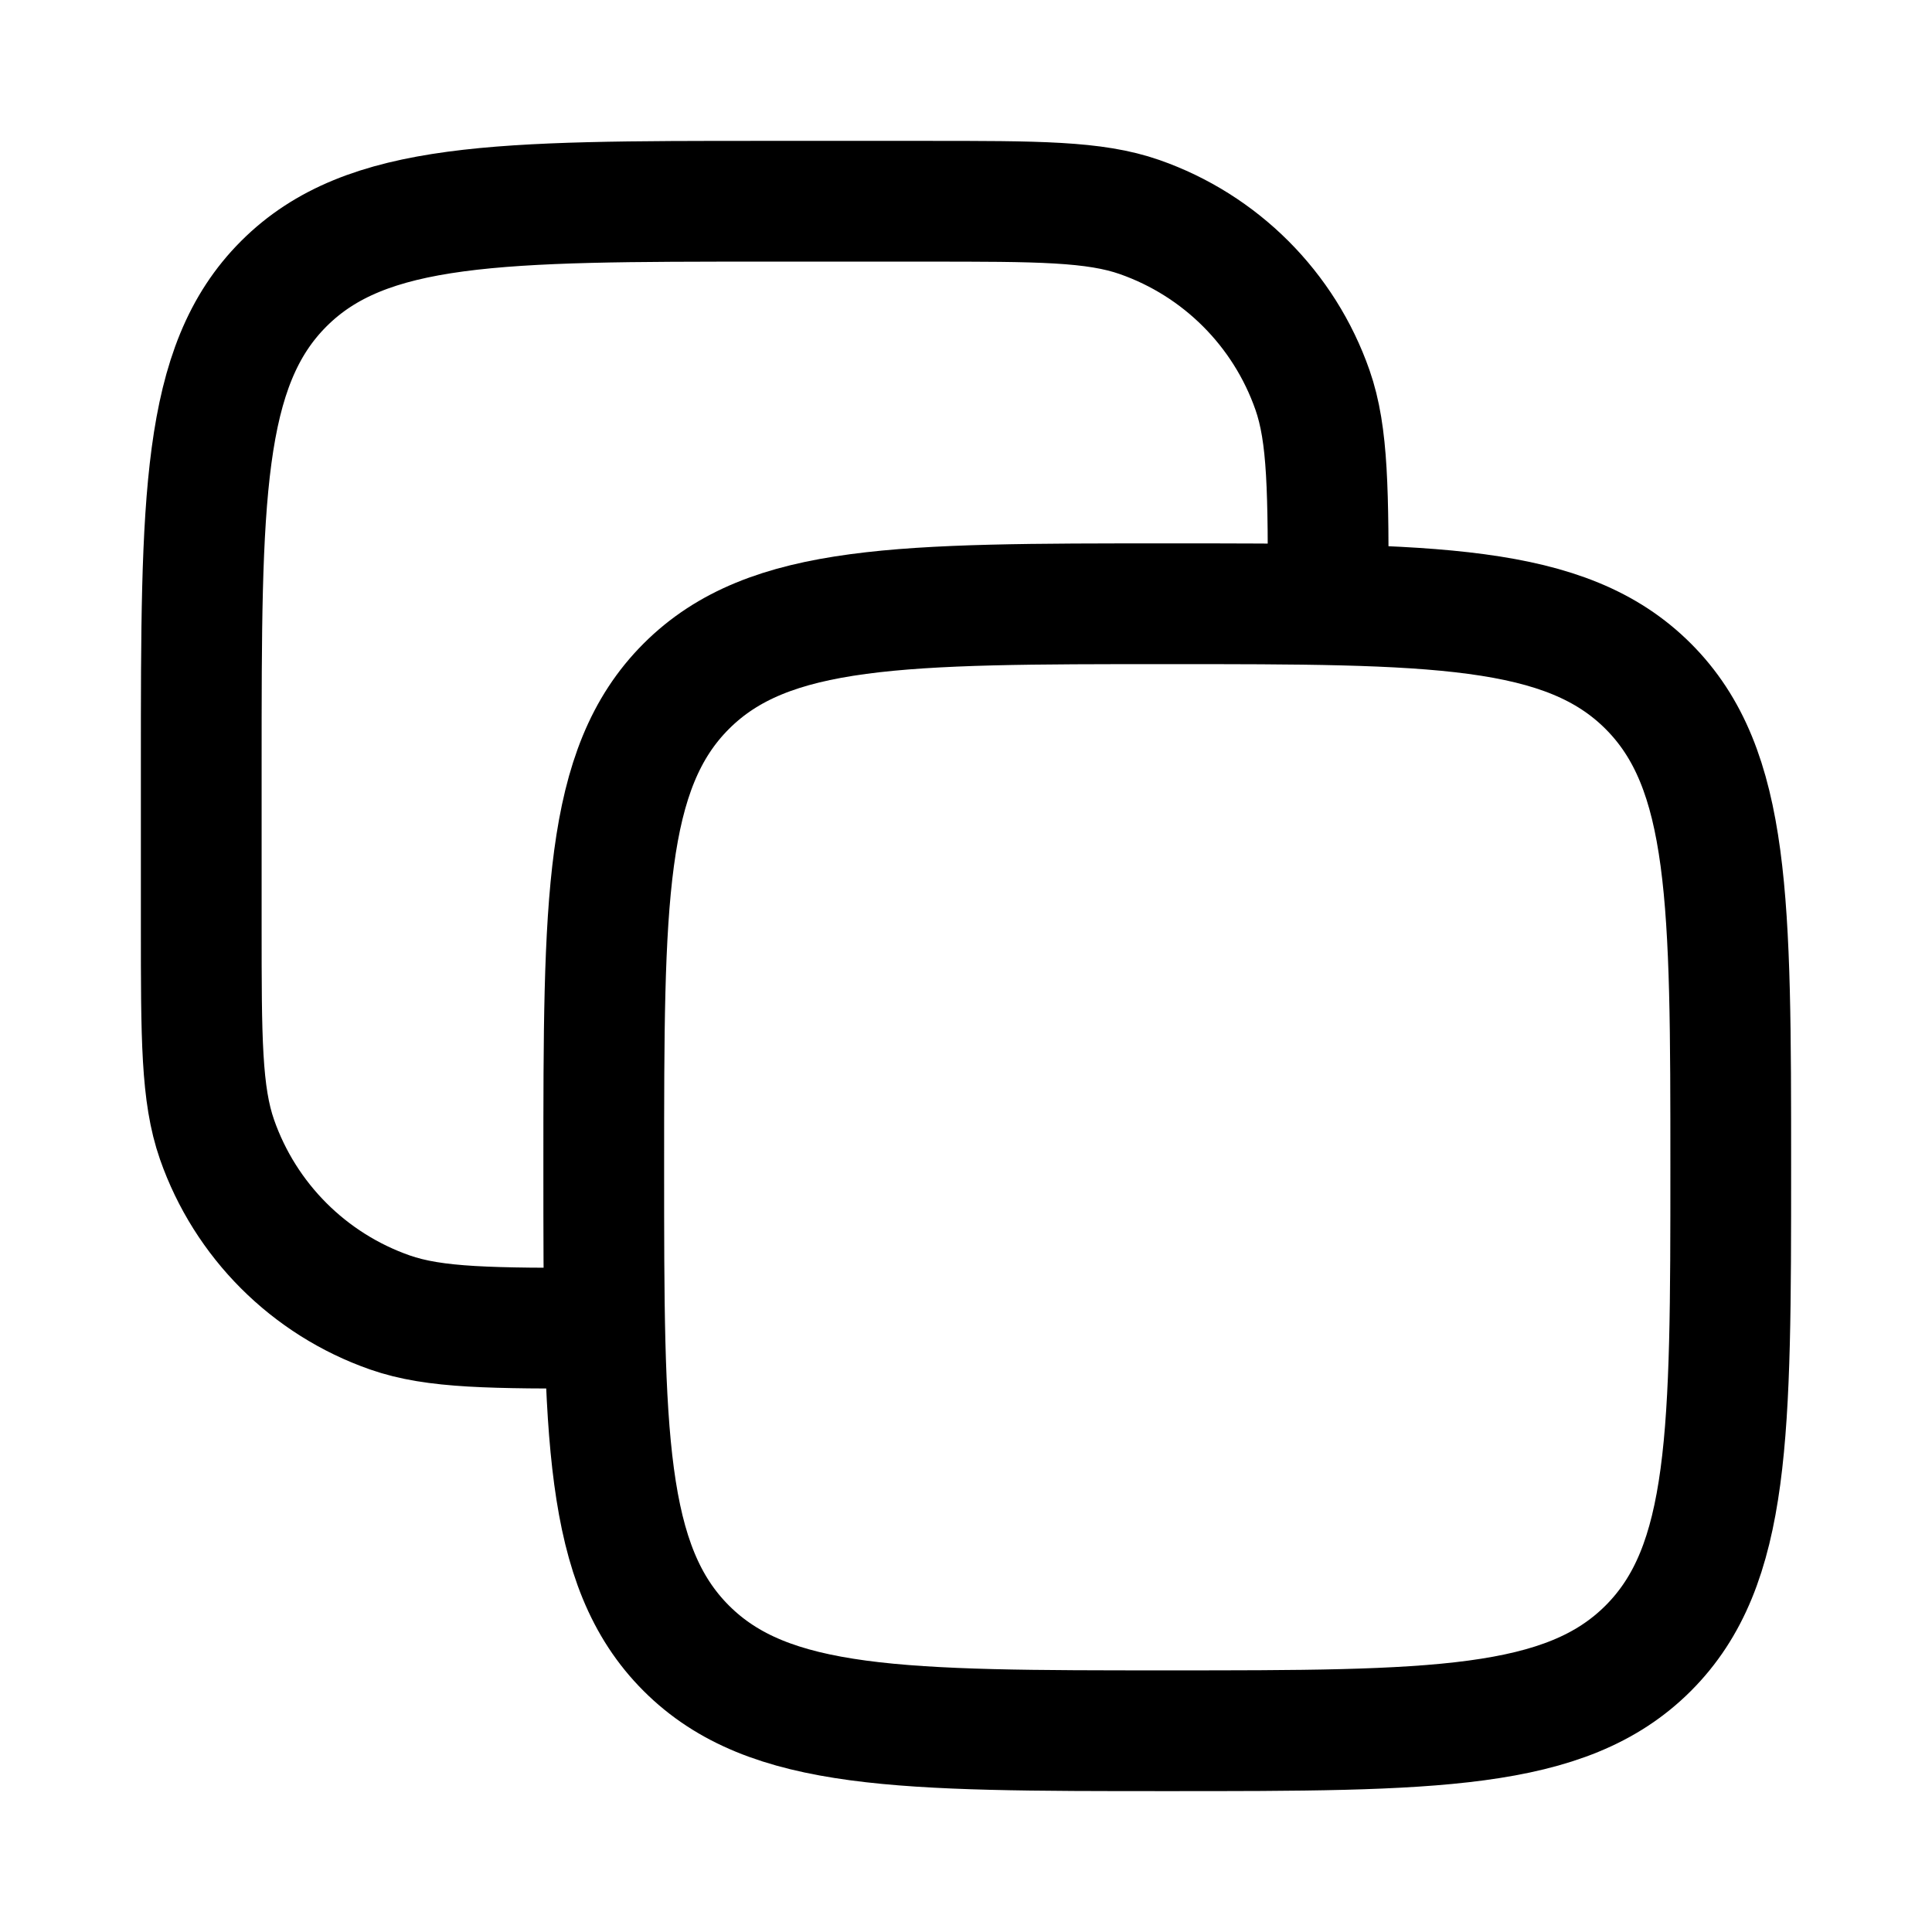
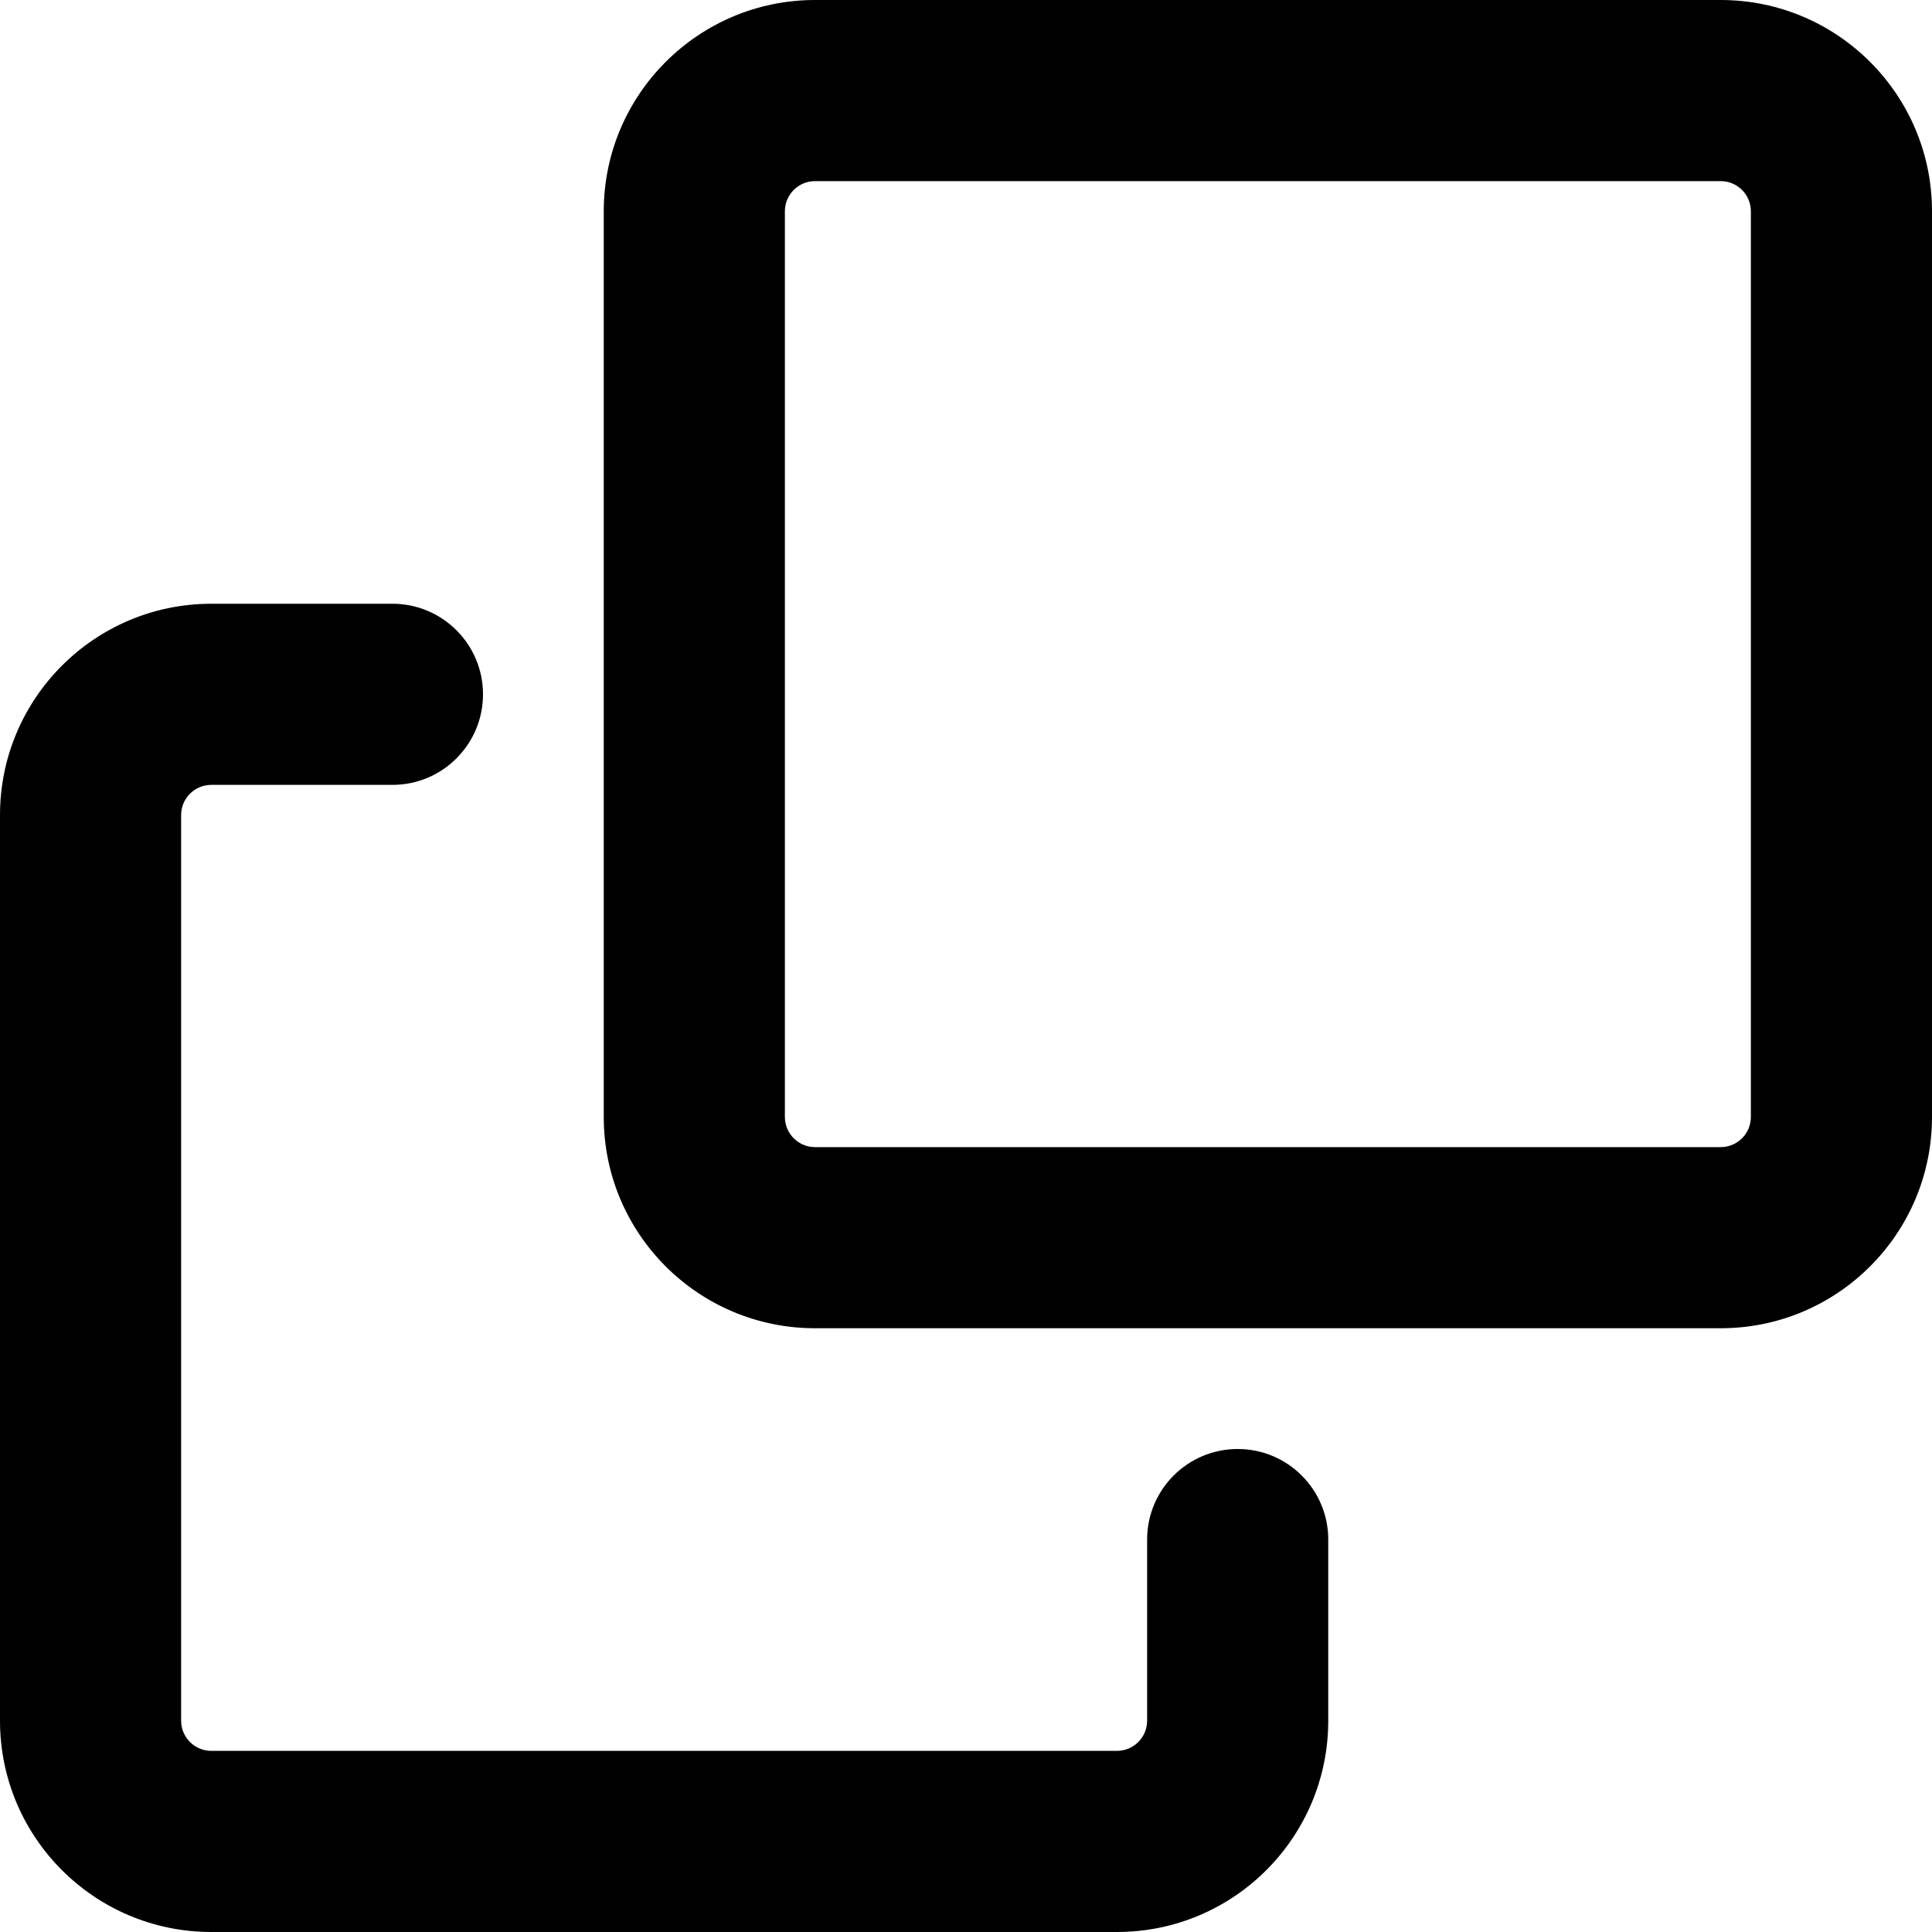
- <svg xmlns="http://www.w3.org/2000/svg" viewBox="0 0 24 24">
-   <g fill="none" stroke="currentColor" stroke-linecap="round" stroke-linejoin="round" stroke-width="1.5">
-     <path d="M7.5 14.5c0-3.3 0-4.95 1.025-5.975S11.2 7.5 14.5 7.5s4.95 0 5.975 1.025S21.5 11.2 21.5 14.5s0 4.95-1.025 5.975S17.8 21.5 14.5 21.5s-4.95 0-5.975-1.025S7.5 17.8 7.5 14.5" />
-     <path d="M7.5 16.5c-1.396 0-2.095 0-2.656-.196a3.5 3.5 0 0 1-2.148-2.148C2.5 13.595 2.5 12.896 2.5 11.5v-2c0-3.3 0-4.95 1.025-5.975S6.2 2.5 9.5 2.5h2c1.396 0 2.095 0 2.656.196a3.5 3.5 0 0 1 2.148 2.148c.196.561.196 1.26.196 2.656" />
-   </g>
+ <svg xmlns="http://www.w3.org/2000/svg" viewBox="0 0 16 16">
+   <path fill="currentColor" d="M0 6.75C0 5.784.784 5 1.75 5h1.5a.75.75 0 0 1 0 1.5h-1.5a.25.25 0 0 0-.25.25v7.5c0 .138.112.25.25.25h7.5a.25.25 0 0 0 .25-.25v-1.5a.75.75 0 0 1 1.5 0v1.5A1.75 1.75 0 0 1 9.25 16h-7.5A1.75 1.75 0 0 1 0 14.25Z" />
+   <path fill="currentColor" d="M5 1.75C5 .784 5.784 0 6.75 0h7.5C15.216 0 16 .784 16 1.75v7.5A1.75 1.75 0 0 1 14.25 11h-7.5A1.75 1.75 0 0 1 5 9.25Zm1.75-.25a.25.25 0 0 0-.25.25v7.5c0 .138.112.25.25.25h7.5a.25.25 0 0 0 .25-.25v-7.5a.25.25 0 0 0-.25-.25Z" />
</svg>
